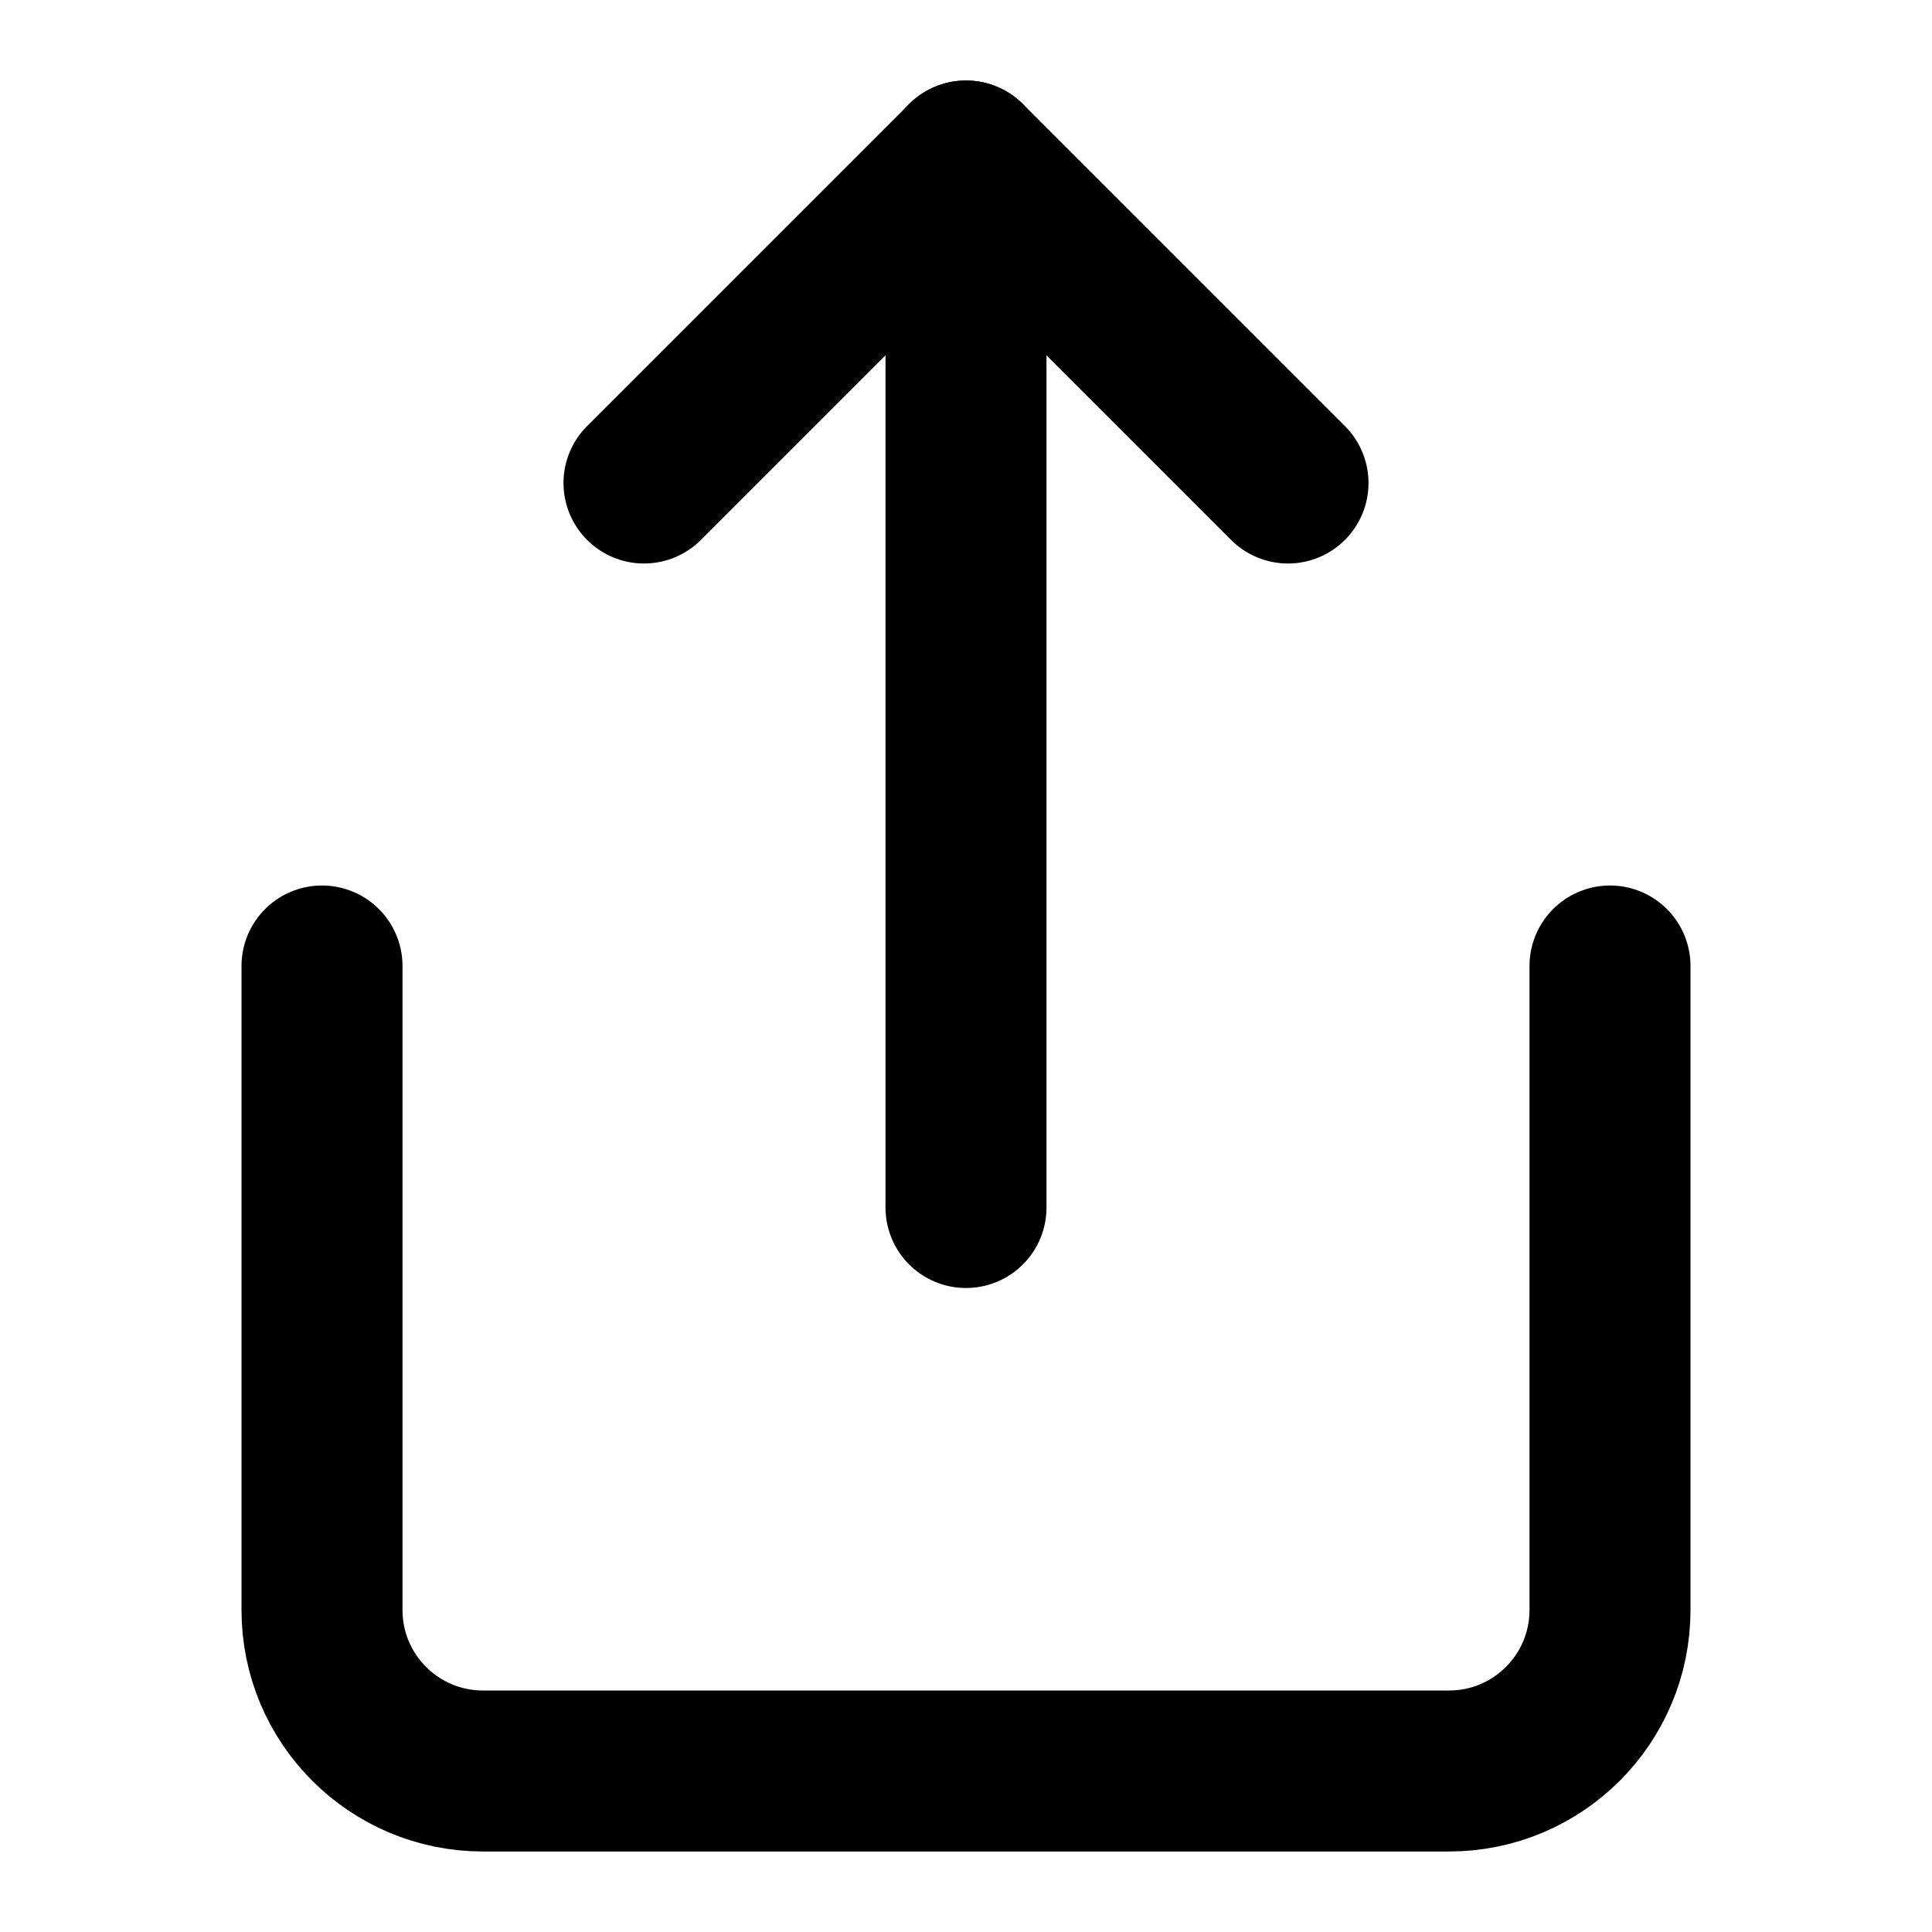
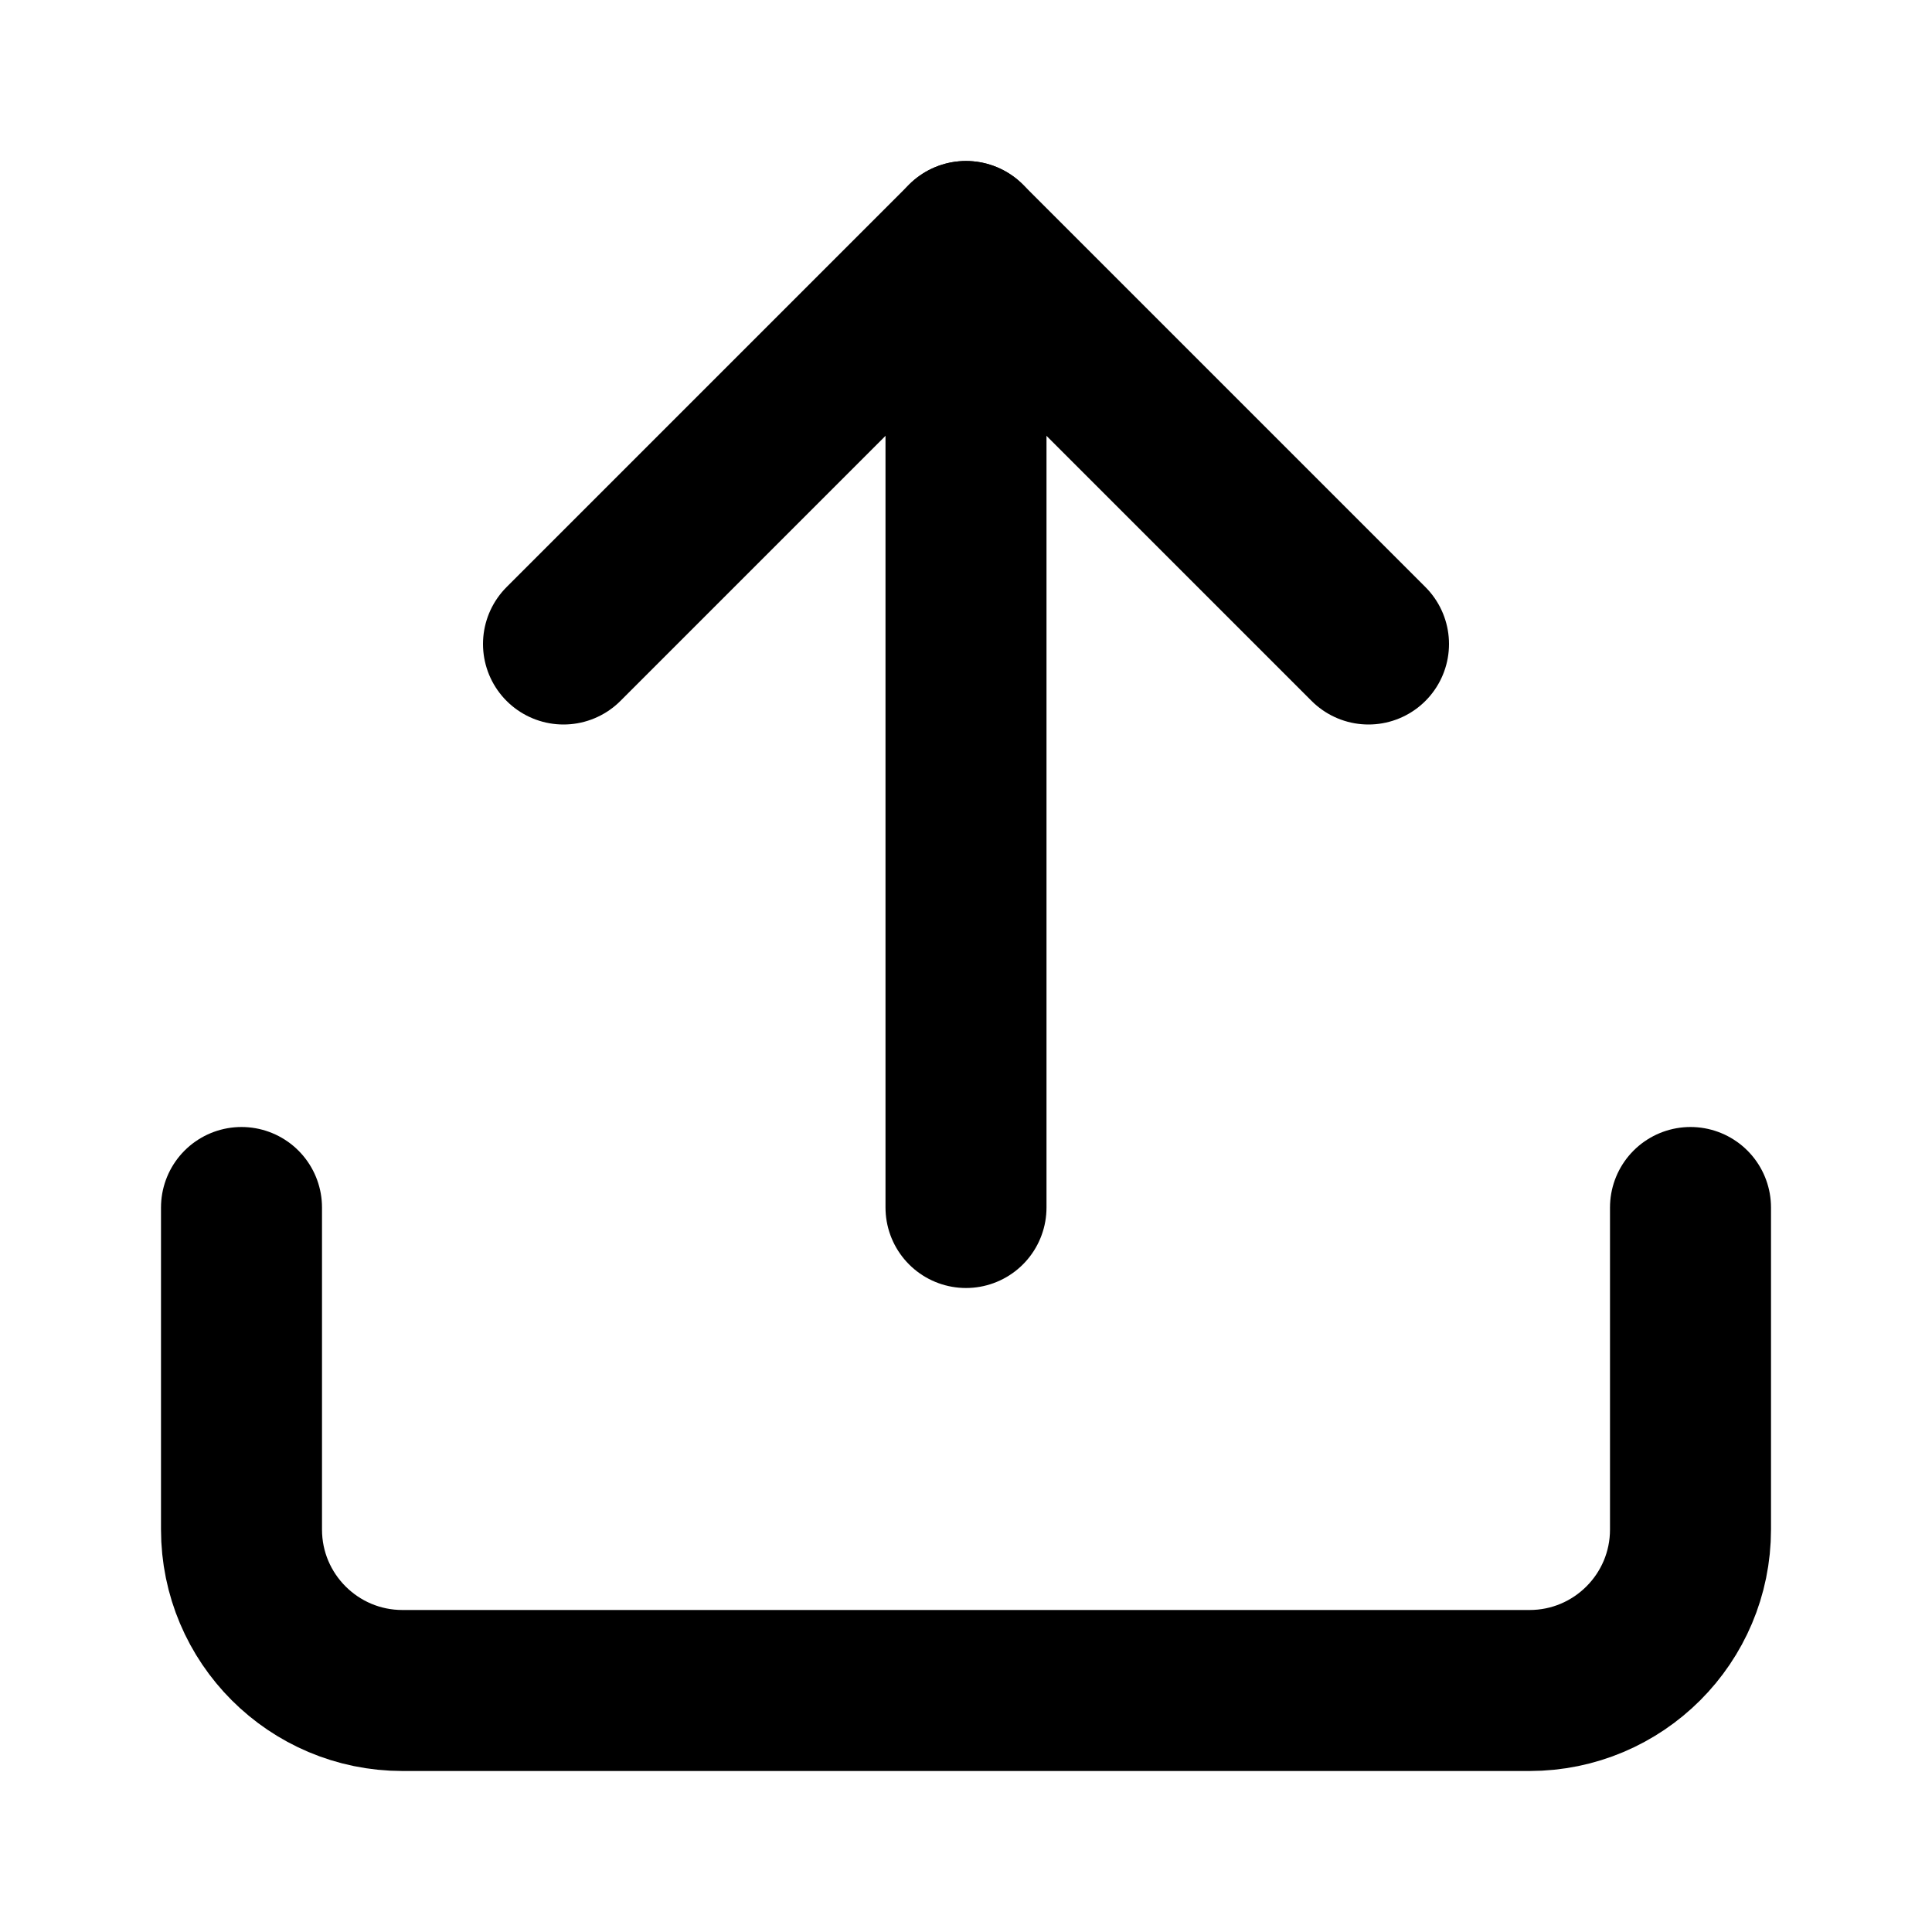
- <svg xmlns="http://www.w3.org/2000/svg" width="24" height="24" viewBox="0 0 24 24" fill="none" stroke="currentColor" stroke-width="2" stroke-linecap="round" stroke-linejoin="round" class="feather feather-share">
-   <path d="M4 12v8a2 2 0 0 0 2 2h12a2 2 0 0 0 2-2v-8" />
-   <polyline points="16 6 12 2 8 6" />
-   <line x1="12" y1="2" x2="12" y2="15" />
+ <svg xmlns="http://www.w3.org/2000/svg" width="24" height="24" viewBox="0 0 24 24" fill="none" stroke="currentColor" stroke-width="2" stroke-linecap="round" stroke-linejoin="round" class="feather feather-upload">
+   <path d="M21 15v4a2 2 0 0 1-2 2H5a2 2 0 0 1-2-2v-4" />
+   <polyline points="17 8 12 3 7 8" />
+   <line x1="12" y1="3" x2="12" y2="15" />
</svg>
